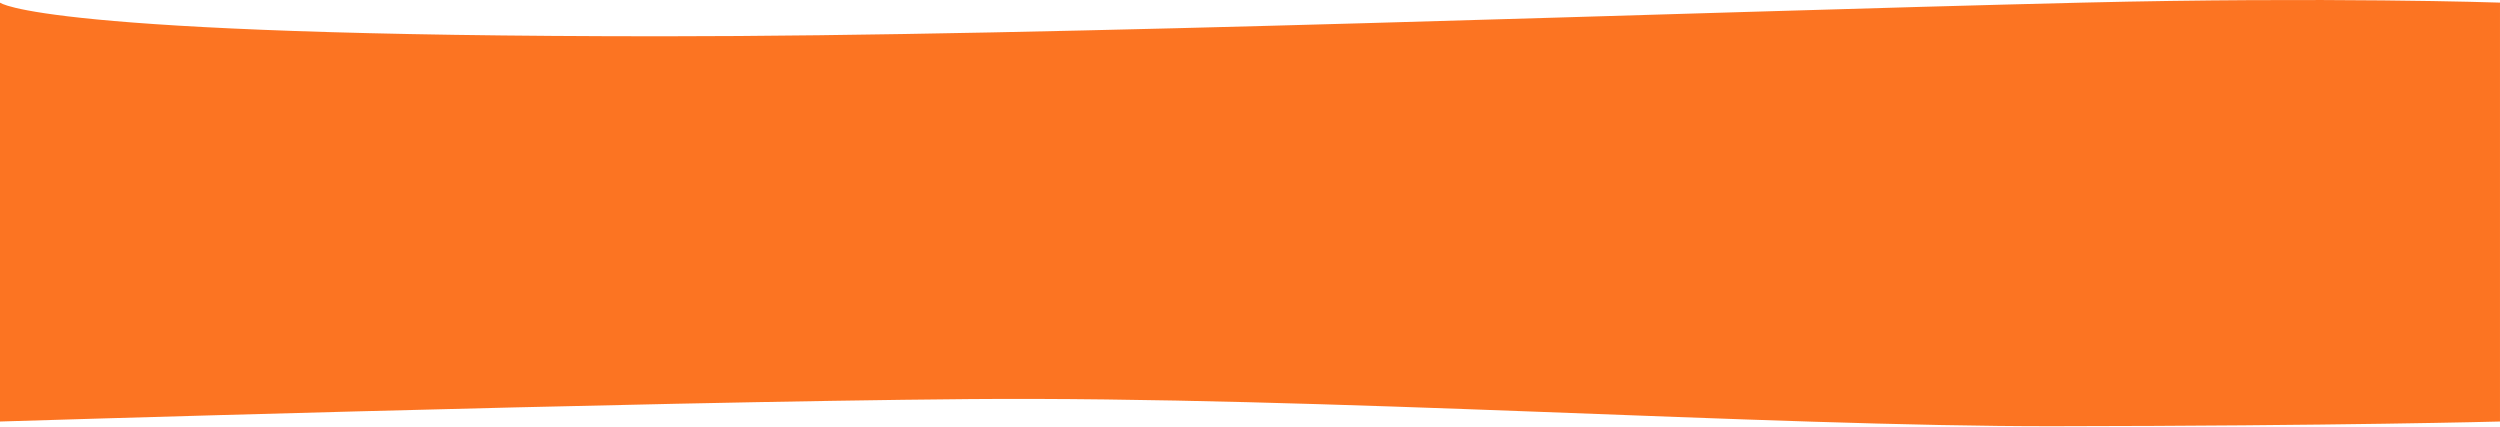
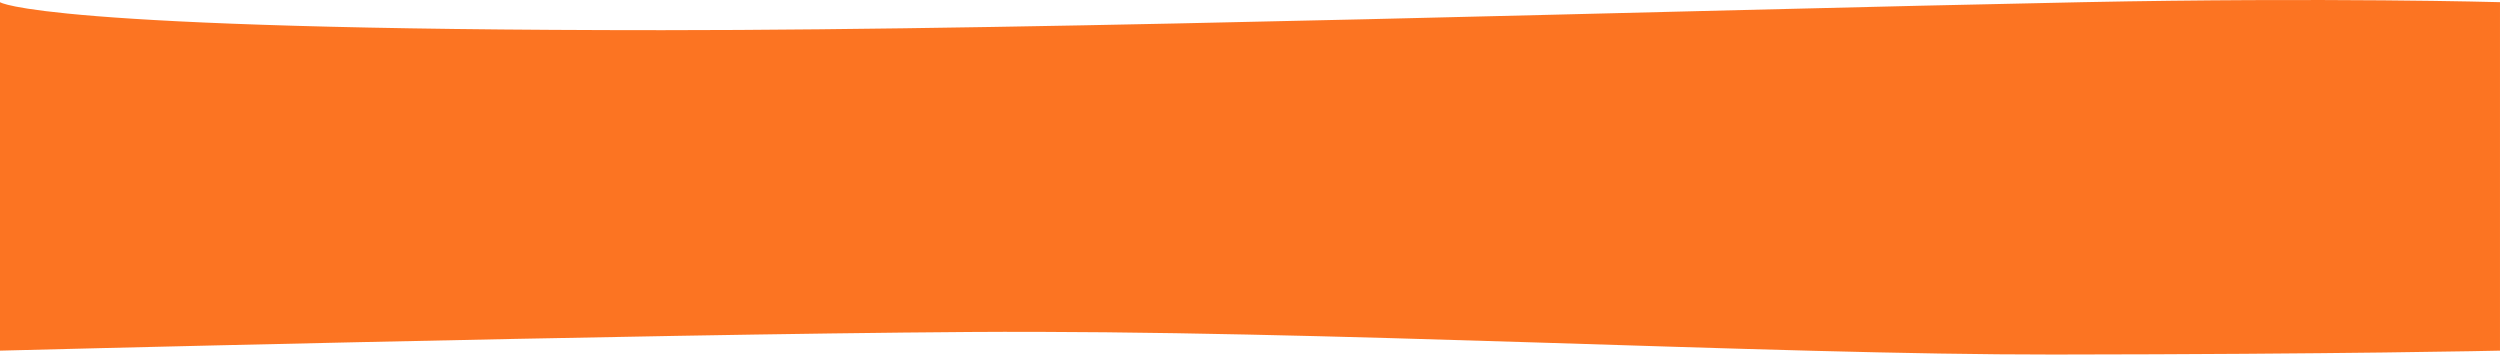
- <svg xmlns="http://www.w3.org/2000/svg" width="1366" height="232.877" viewBox="0 0 1366 232.877">
-   <path d="M0-1.369s20.5,18.4,362,18.4c213.777,0,551.709-13,776-18.4,133.689-3.217,227.994,0,227.994,0V227.518s-87.853,2.382-243.995,2.559-400-16.349-592-14.816C345,216.794,0,227.518,0,227.518Z" transform="translate(0 2.798)" fill="#fc7422" />
+ <svg xmlns="http://www.w3.org/2000/svg" width="1366" height="193.723" viewBox="0 0 1366 193.723">
+   <path d="M0-1.609s20.5,15.3,362,15.3c213.777,0,551.709-10.814,776-15.3,133.689-2.676,227.994,0,227.994,0v190.4s-87.853,1.982-243.995,2.129-400-13.6-592-12.325c-185,1.275-530,10.2-530,10.2Z" transform="translate(0 2.798)" fill="#fc7422" />
</svg>
